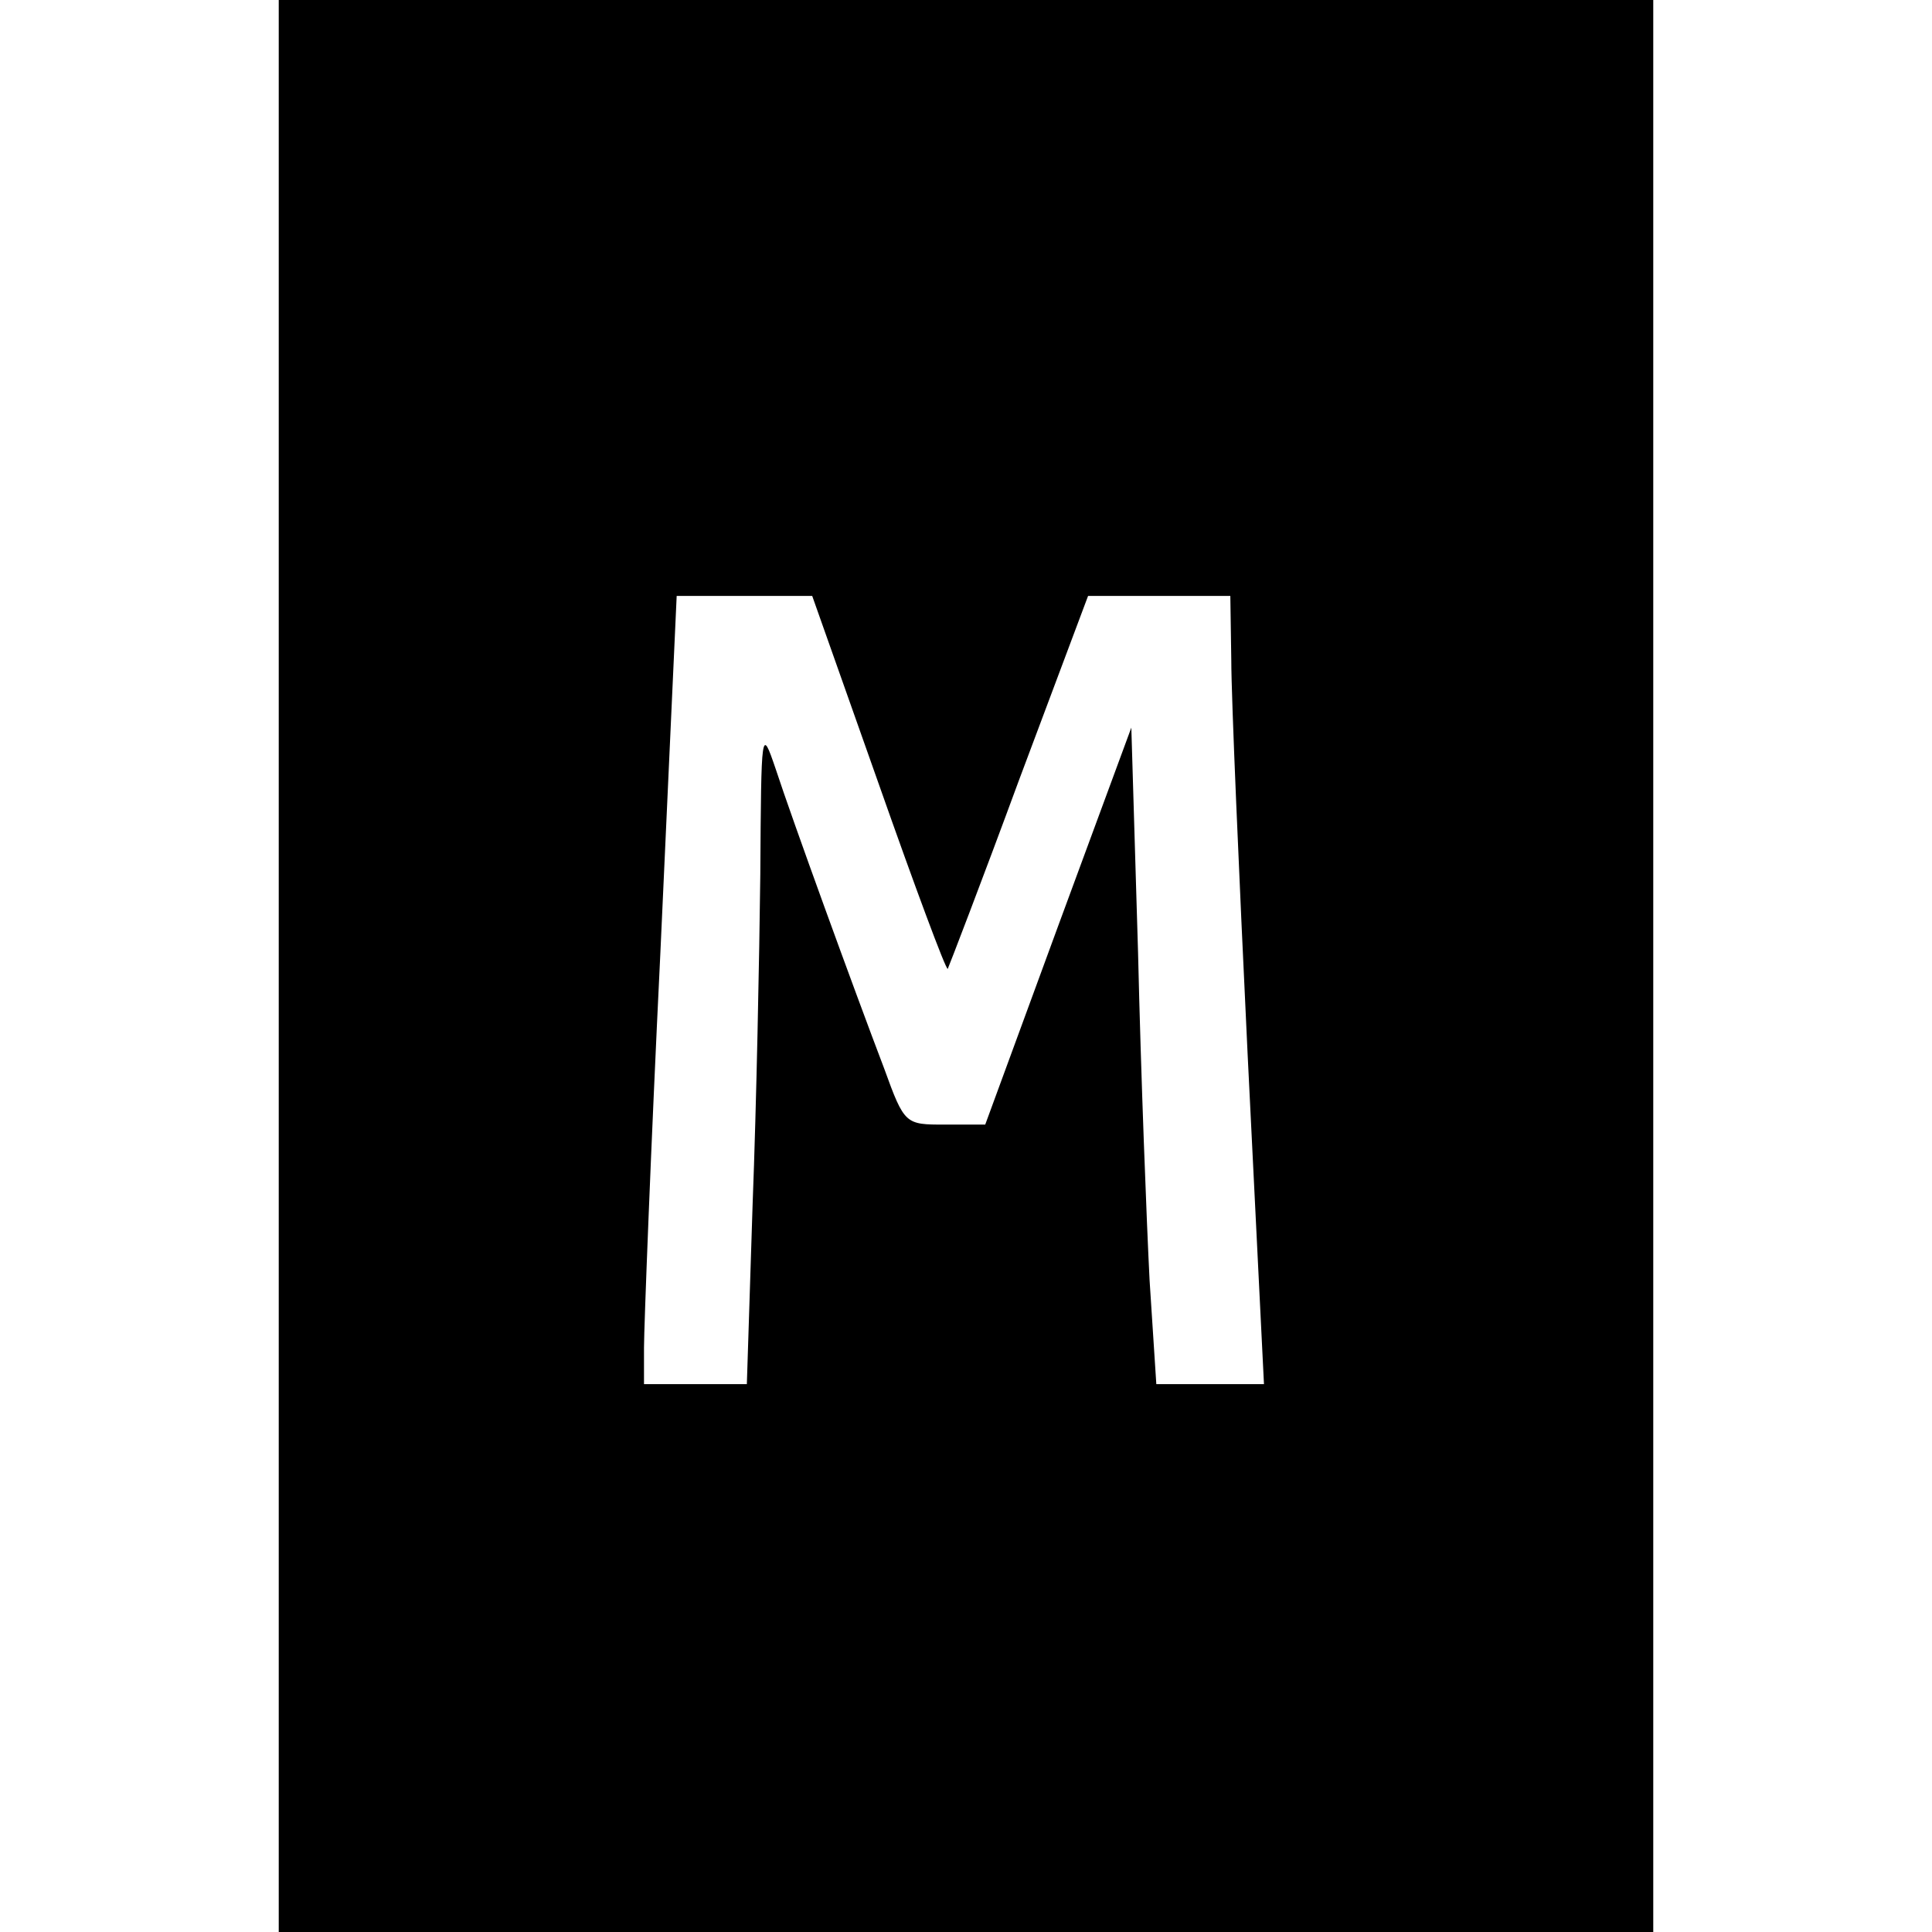
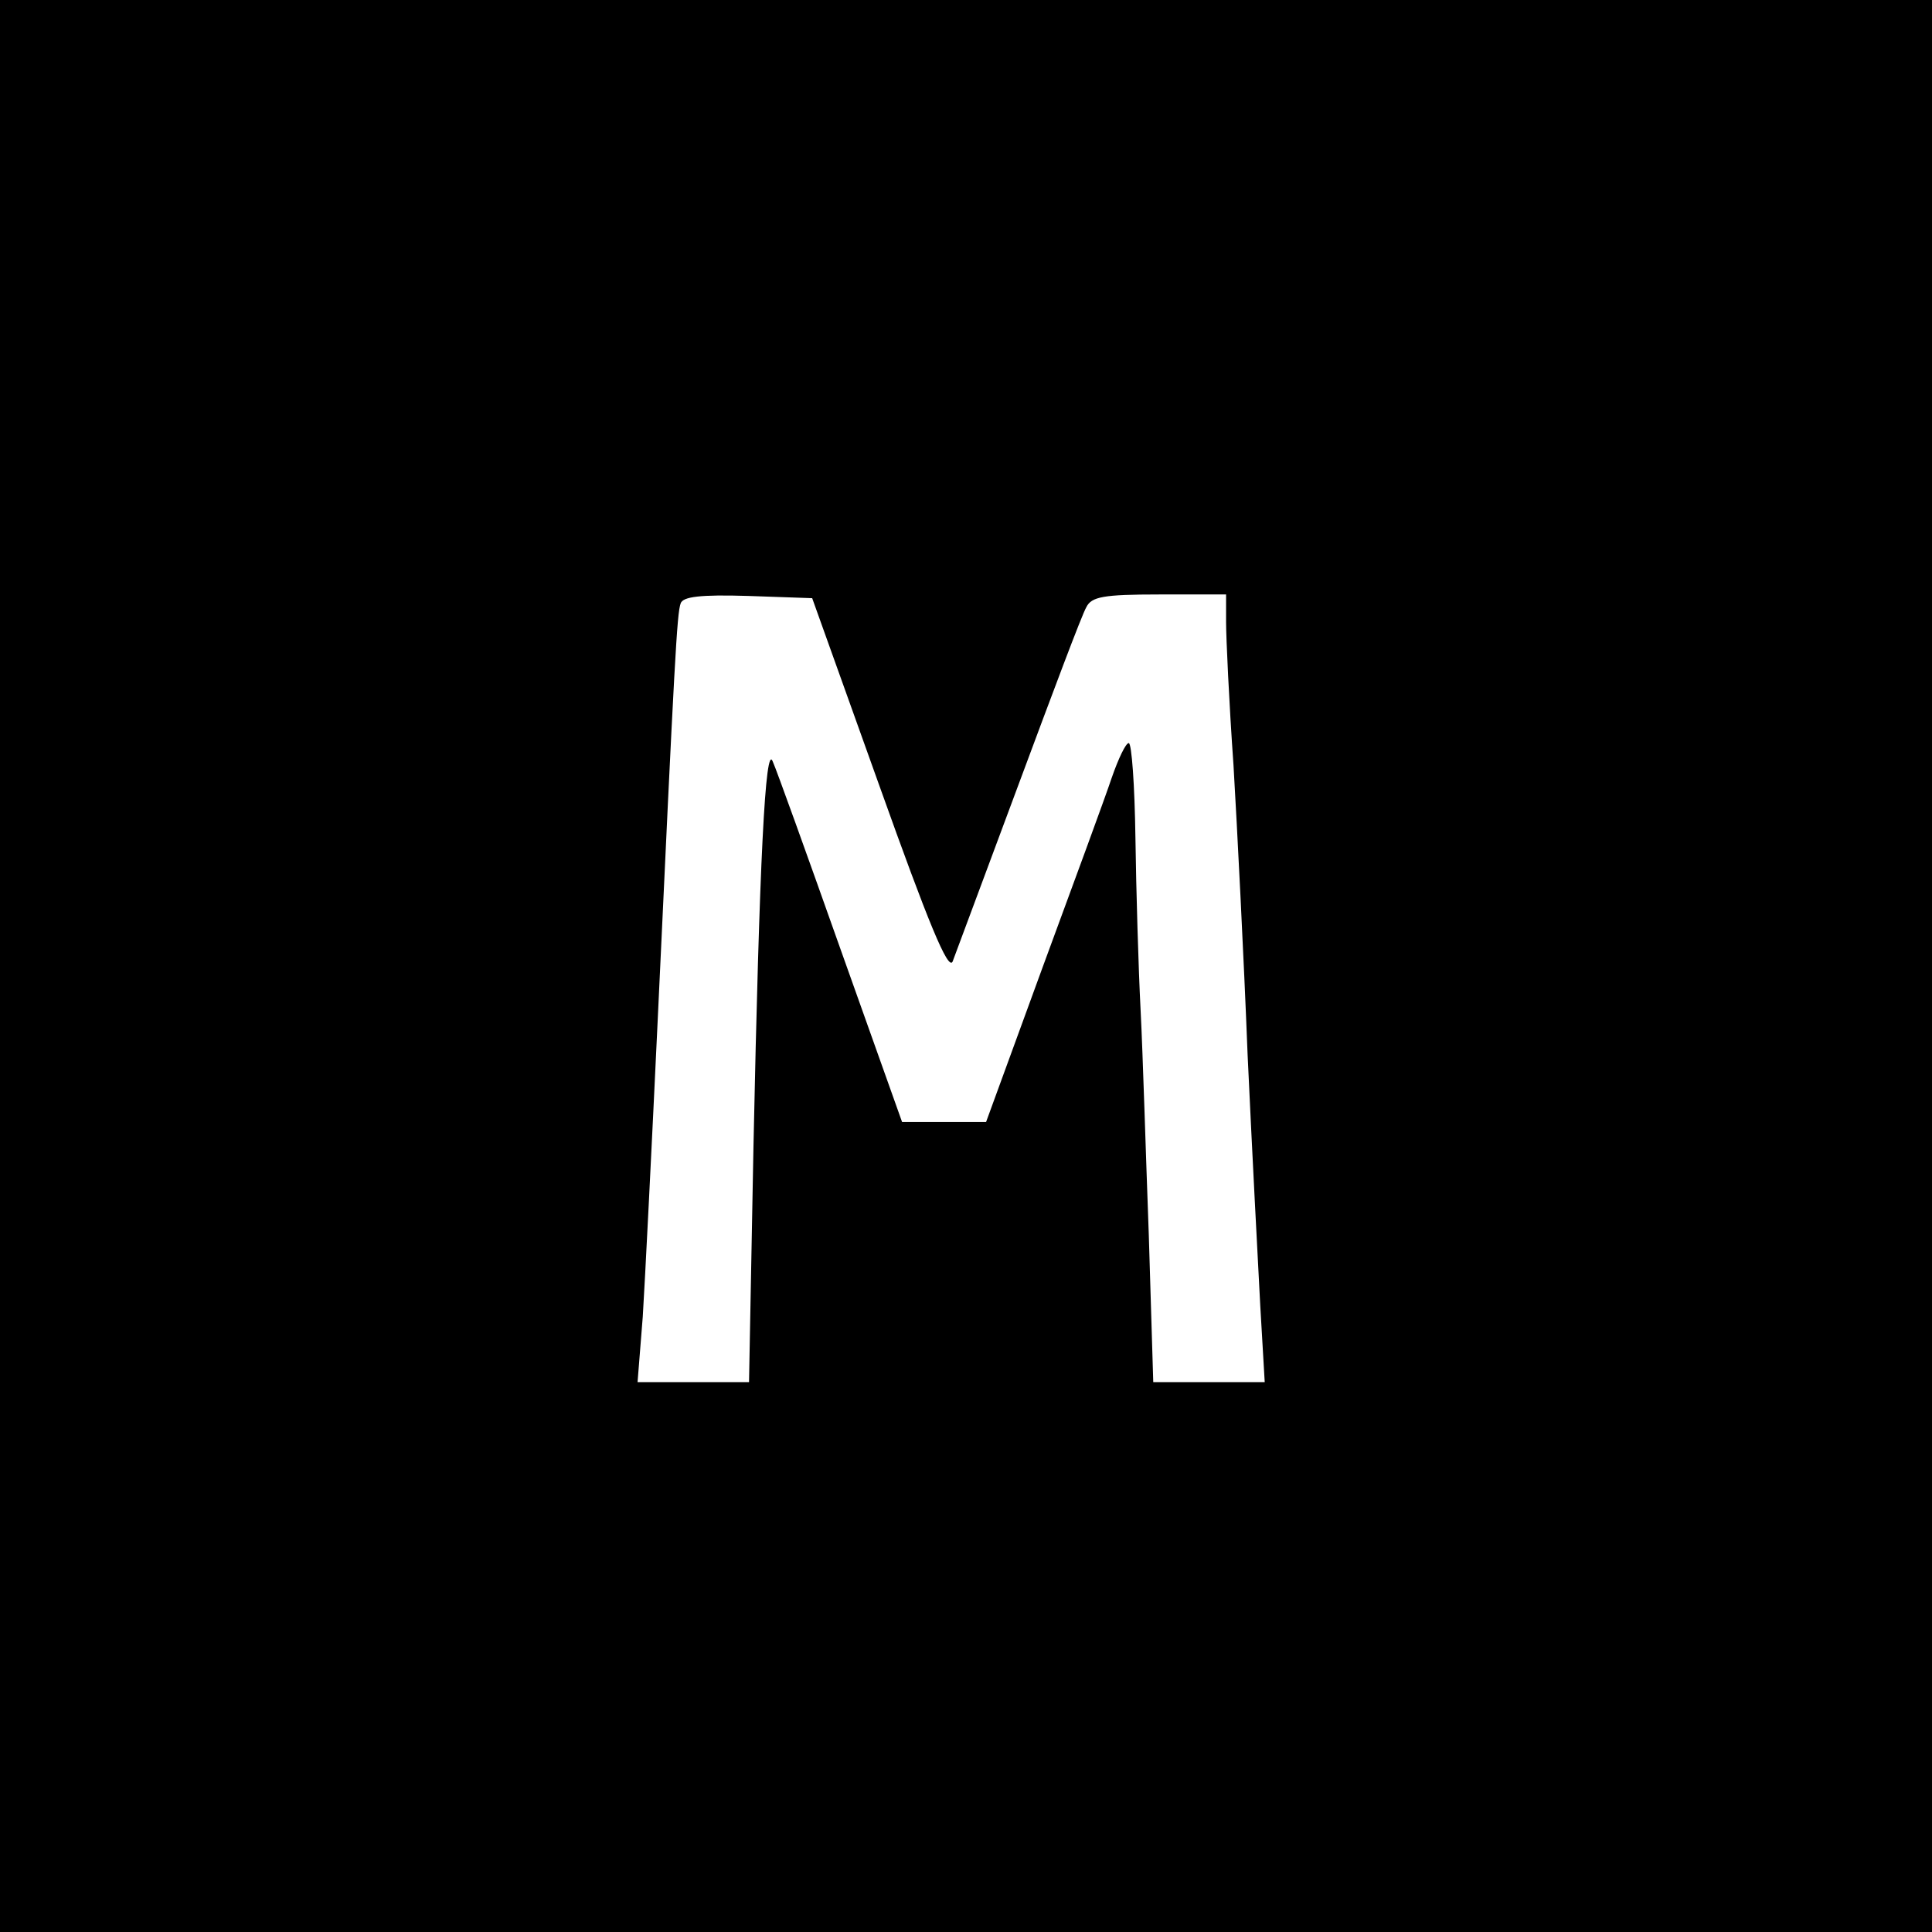
- <svg xmlns="http://www.w3.org/2000/svg" version="1.0" width="201pt" height="201pt" viewBox="0 0 201 201" preserveAspectRatio="xMidYMid meet">
-   <g transform="translate(0,201) scale(0.1,-0.1)" fill="#000000" stroke="none">
-     <path d="M290 1005 l0 -1005 715 0 715 0 0 1005 0 1005 -715 0 -715 0 0 -1005z m624 190 c38 -108 70 -194 72 -193 1 2 35 90 74 196 l72 192 74 0 74 0 1 -67 c0 -38 8 -222 17 -410 l17 -343 -56 0 -56 0 -7 108 c-3 59 -9 212 -12 341 l-7 234 -76 -206 -76 -207 -42 0 c-41 0 -42 0 -63 58 -32 84 -96 260 -113 312 -15 44 -15 42 -16 -110 -1 -85 -4 -239 -8 -343 l-6 -187 -54 0 -53 0 0 38 c0 20 7 205 17 410 l17 372 71 0 70 0 69 -195z" />
+ <svg xmlns="http://www.w3.org/2000/svg" version="1.0" width="260pt" height="260pt" viewBox="0 0 260 260" preserveAspectRatio="xMidYMid meet">
+   <g transform="translate(0,260) scale(0.1,-0.1)" fill="#000000" stroke="none">
+     <path d="M0 1300 l0 -1300 1300 0 1300 0 0 1300 0 1300 -1300 0 -1300 0 0 -1300z m1184 241 c65 -182 92 -248 98 -235 4 11 44 118 89 239 45 121 85 228 91 238 7 14 23 17 98 17 l90 0 0 -37 c0 -21 4 -108 10 -193 5 -85 14 -261 19 -390 6 -129 14 -281 17 -337 l6 -103 -75 0 -75 0 -6 198 c-4 108 -8 244 -11 302 -3 58 -6 162 -7 233 -1 70 -5 127 -9 127 -4 0 -14 -21 -23 -47 -9 -27 -51 -141 -93 -255 l-76 -208 -57 0 -56 0 -83 233 c-45 127 -86 241 -91 252 -10 27 -18 -133 -26 -517 l-6 -318 -75 0 -75 0 7 88 c3 48 12 227 20 397 23 493 26 549 31 563 3 9 26 12 91 10 l86 -3 91 -254z" />
  </g>
</svg>
